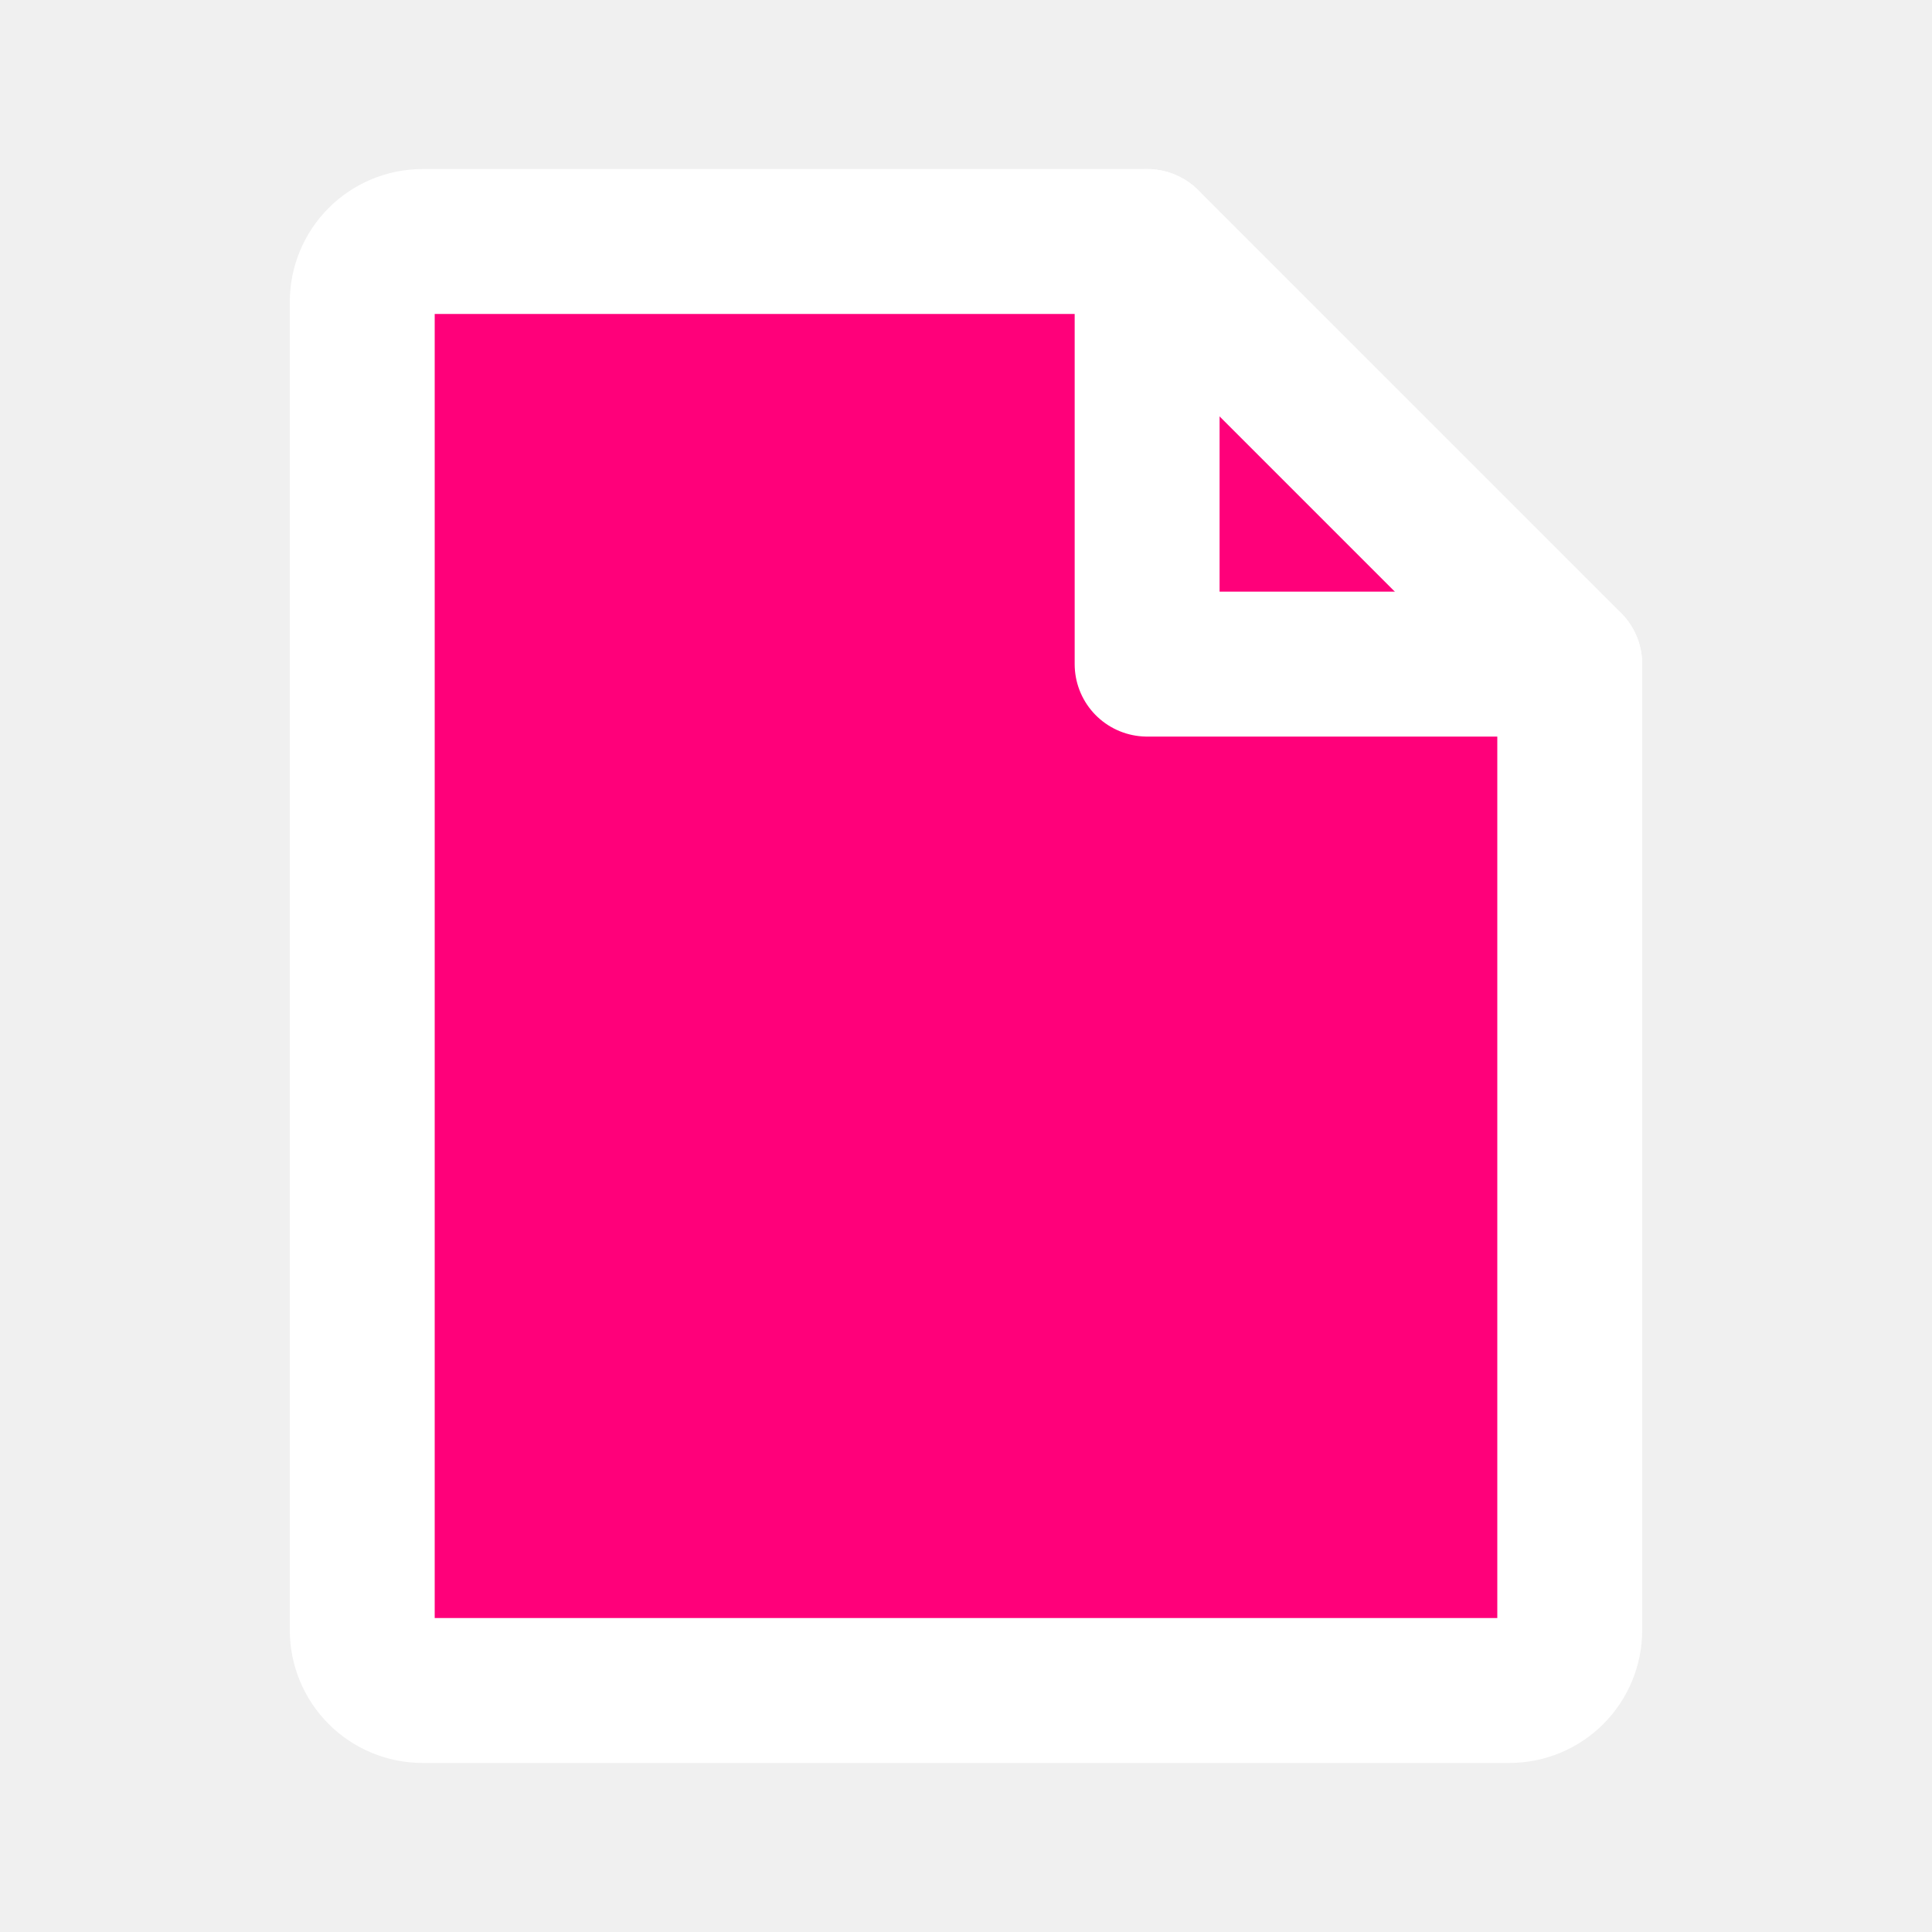
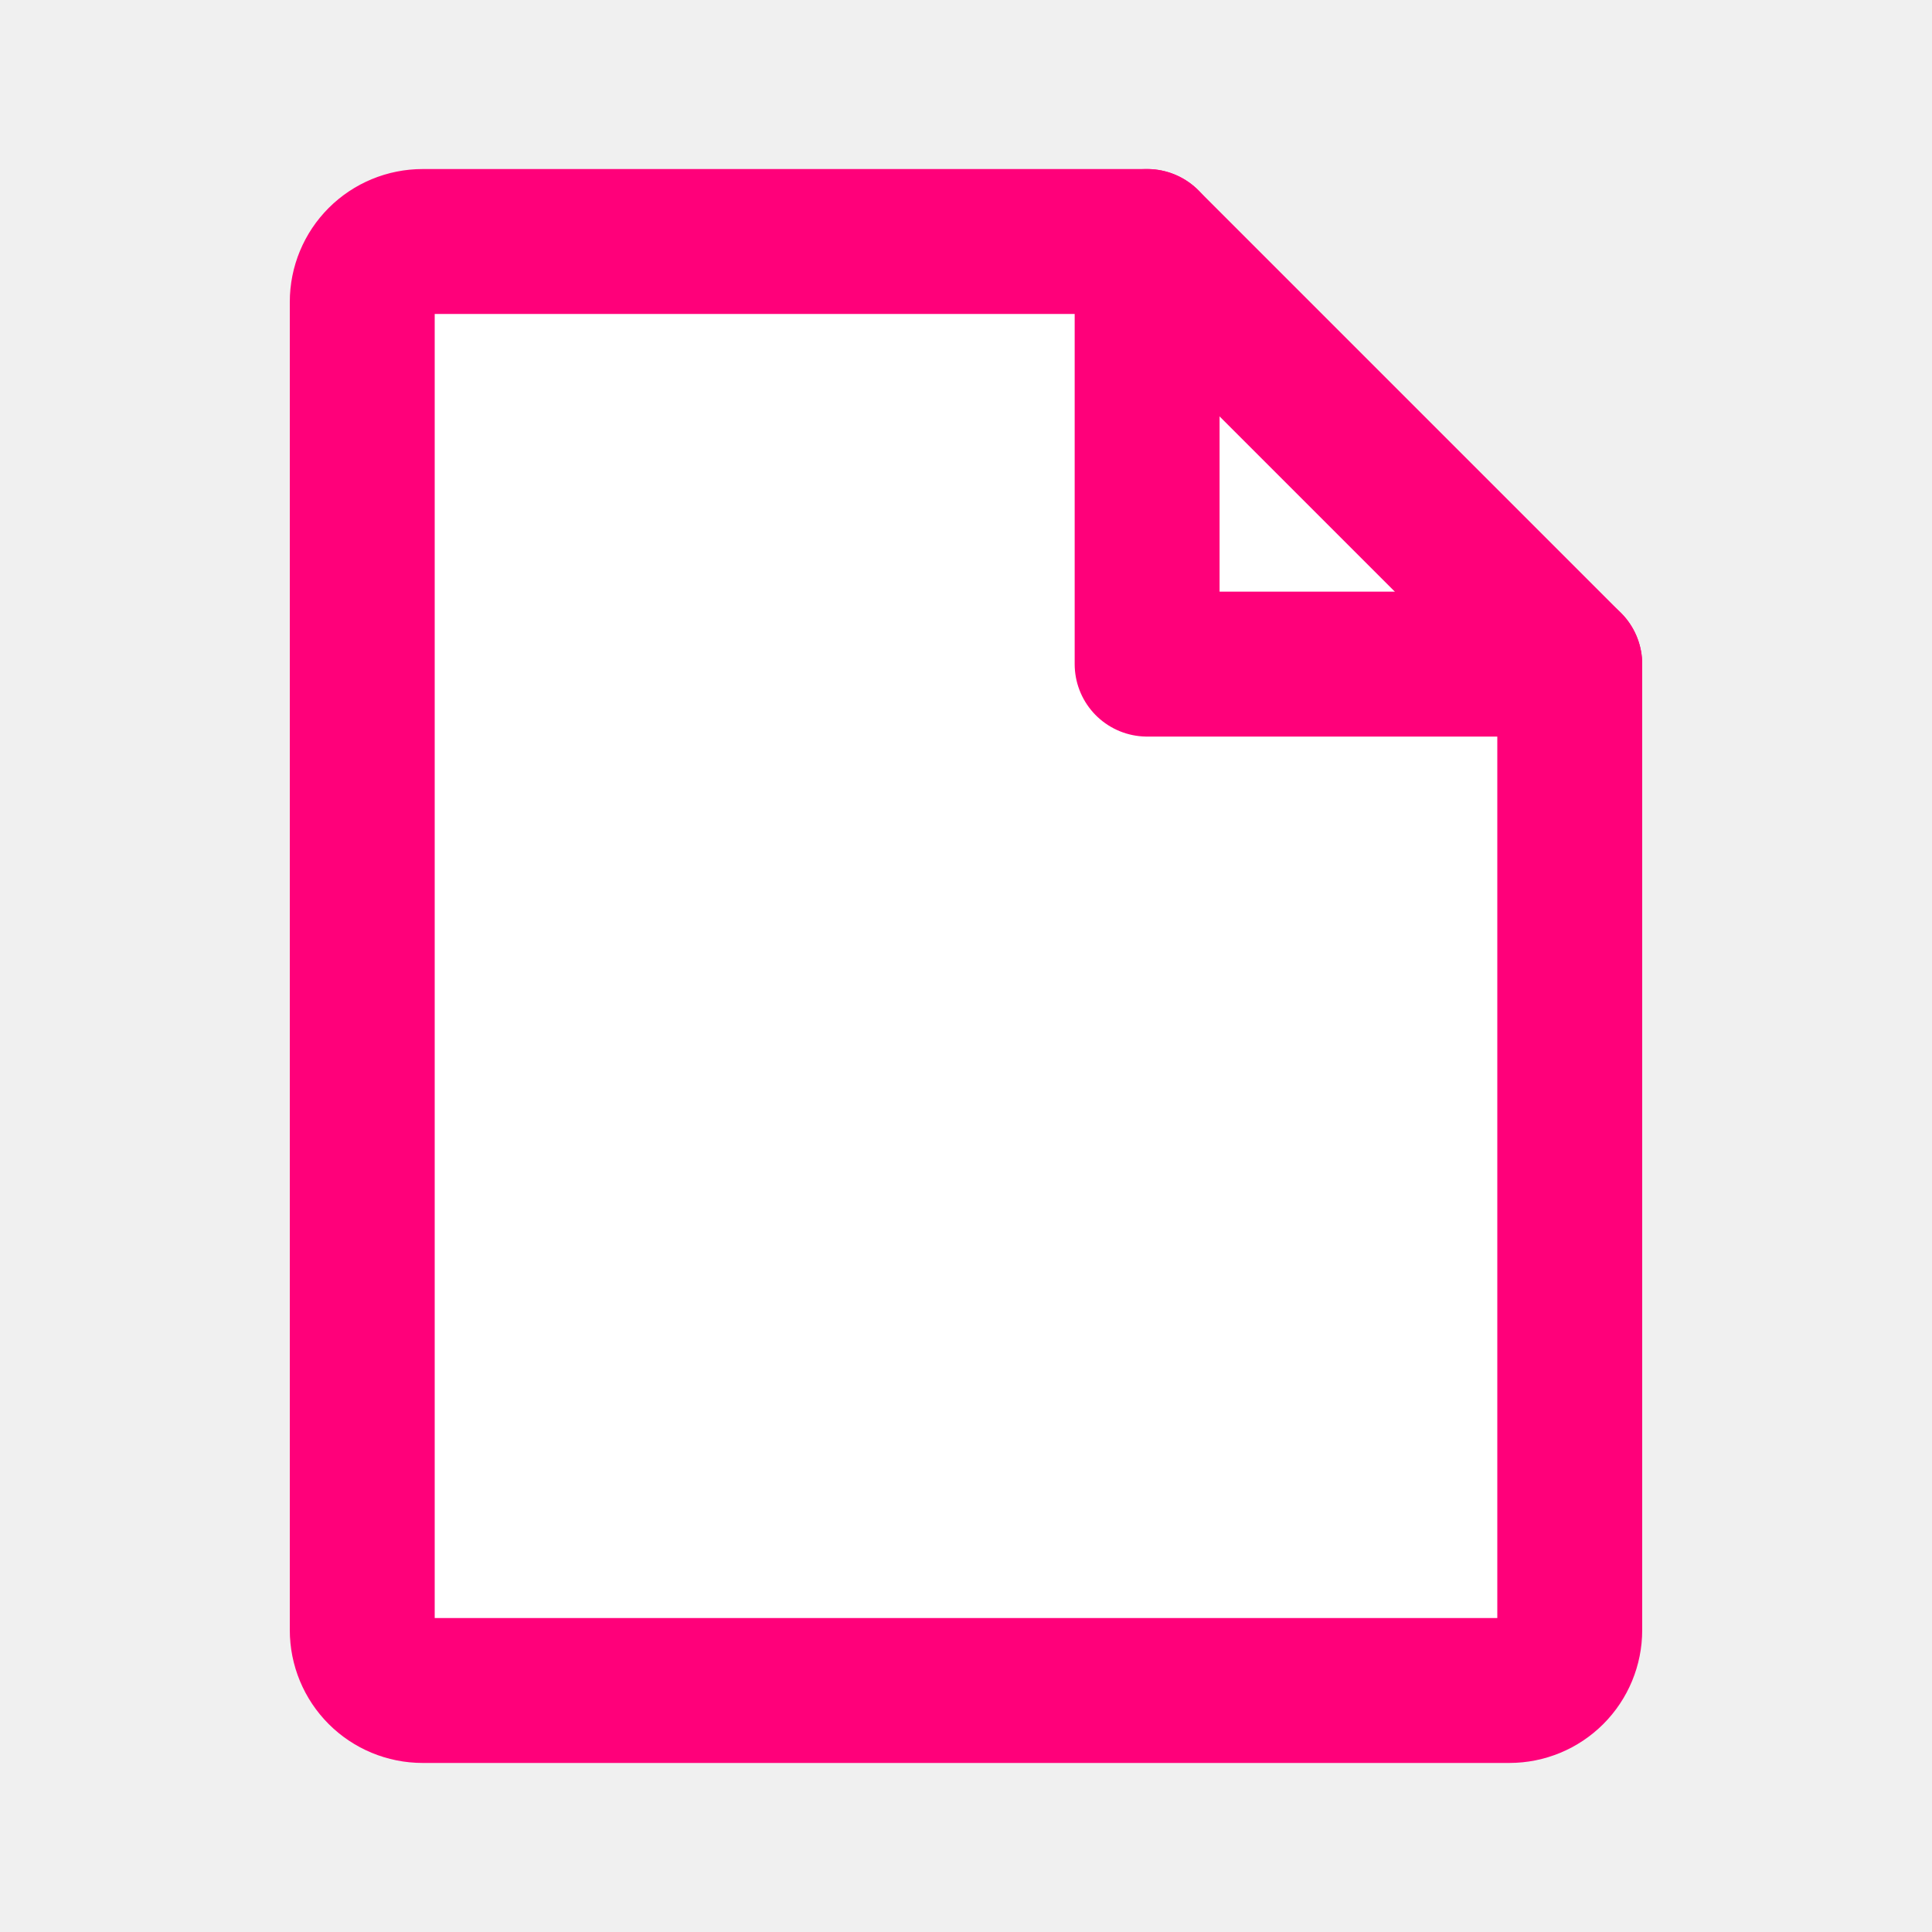
<svg xmlns="http://www.w3.org/2000/svg" width="20" height="20" viewBox="0 0 20 20" fill="none">
-   <path d="M15.625 17.5H4.375C4.209 17.5 4.05 17.434 3.933 17.317C3.816 17.2 3.75 17.041 3.75 16.875V3.125C3.75 2.959 3.816 2.8 3.933 2.683C4.05 2.566 4.209 2.5 4.375 2.5H11.875L16.25 6.875V16.875C16.25 17.041 16.184 17.2 16.067 17.317C15.95 17.434 15.791 17.5 15.625 17.5Z" fill="#FF007A" stroke="white" stroke-width="1.5" stroke-linecap="round" stroke-linejoin="round" />
-   <path d="M11.875 2.5V6.875H16.25" stroke="white" stroke-width="1.5" stroke-linecap="round" stroke-linejoin="round" />
+   <path d="M15.625 17.5H4.375C4.209 17.5 4.05 17.434 3.933 17.317C3.816 17.2 3.75 17.041 3.75 16.875V3.125C3.75 2.959 3.816 2.8 3.933 2.683C4.05 2.566 4.209 2.5 4.375 2.5H11.875L16.25 6.875V16.875C16.25 17.041 16.184 17.2 16.067 17.317C15.95 17.434 15.791 17.5 15.625 17.5Z" fill="white" stroke="#FF007A" stroke-width="1.5" stroke-linecap="round" stroke-linejoin="round" />
+   <path d="M11.875 2.5V6.875H16.25" stroke="#FF007A" stroke-width="1.5" stroke-linecap="round" stroke-linejoin="round" />
</svg>
